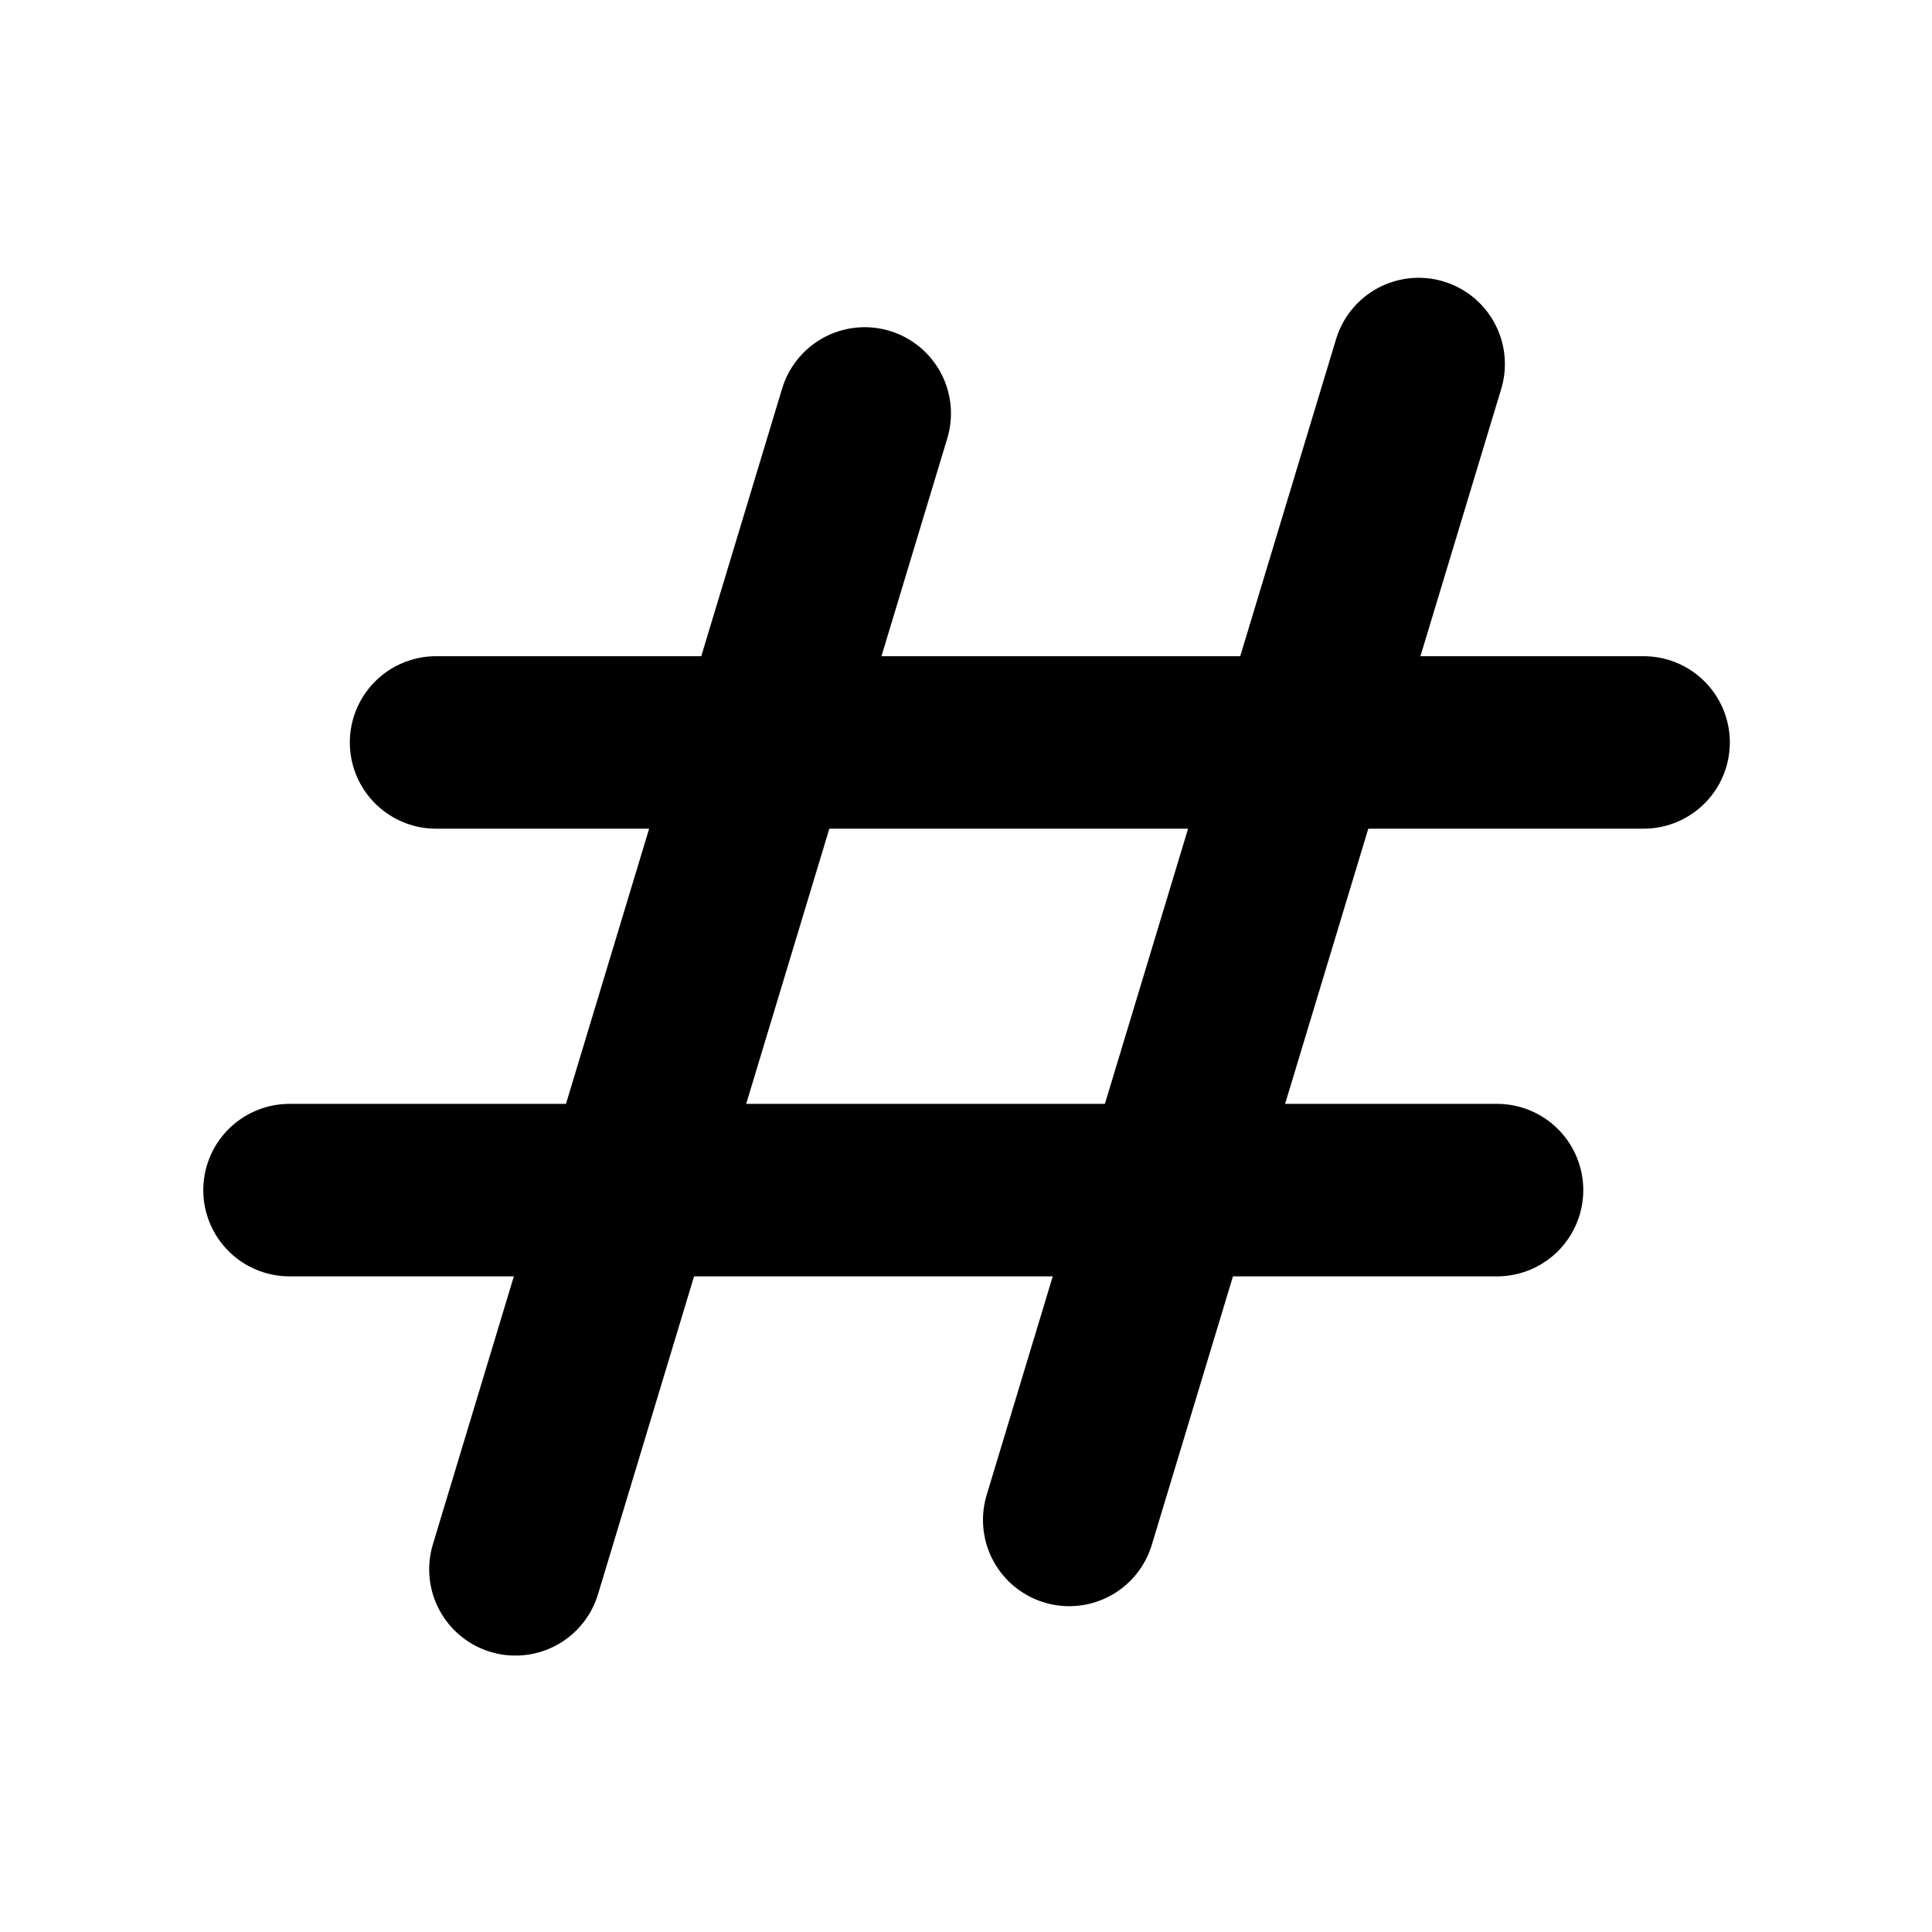
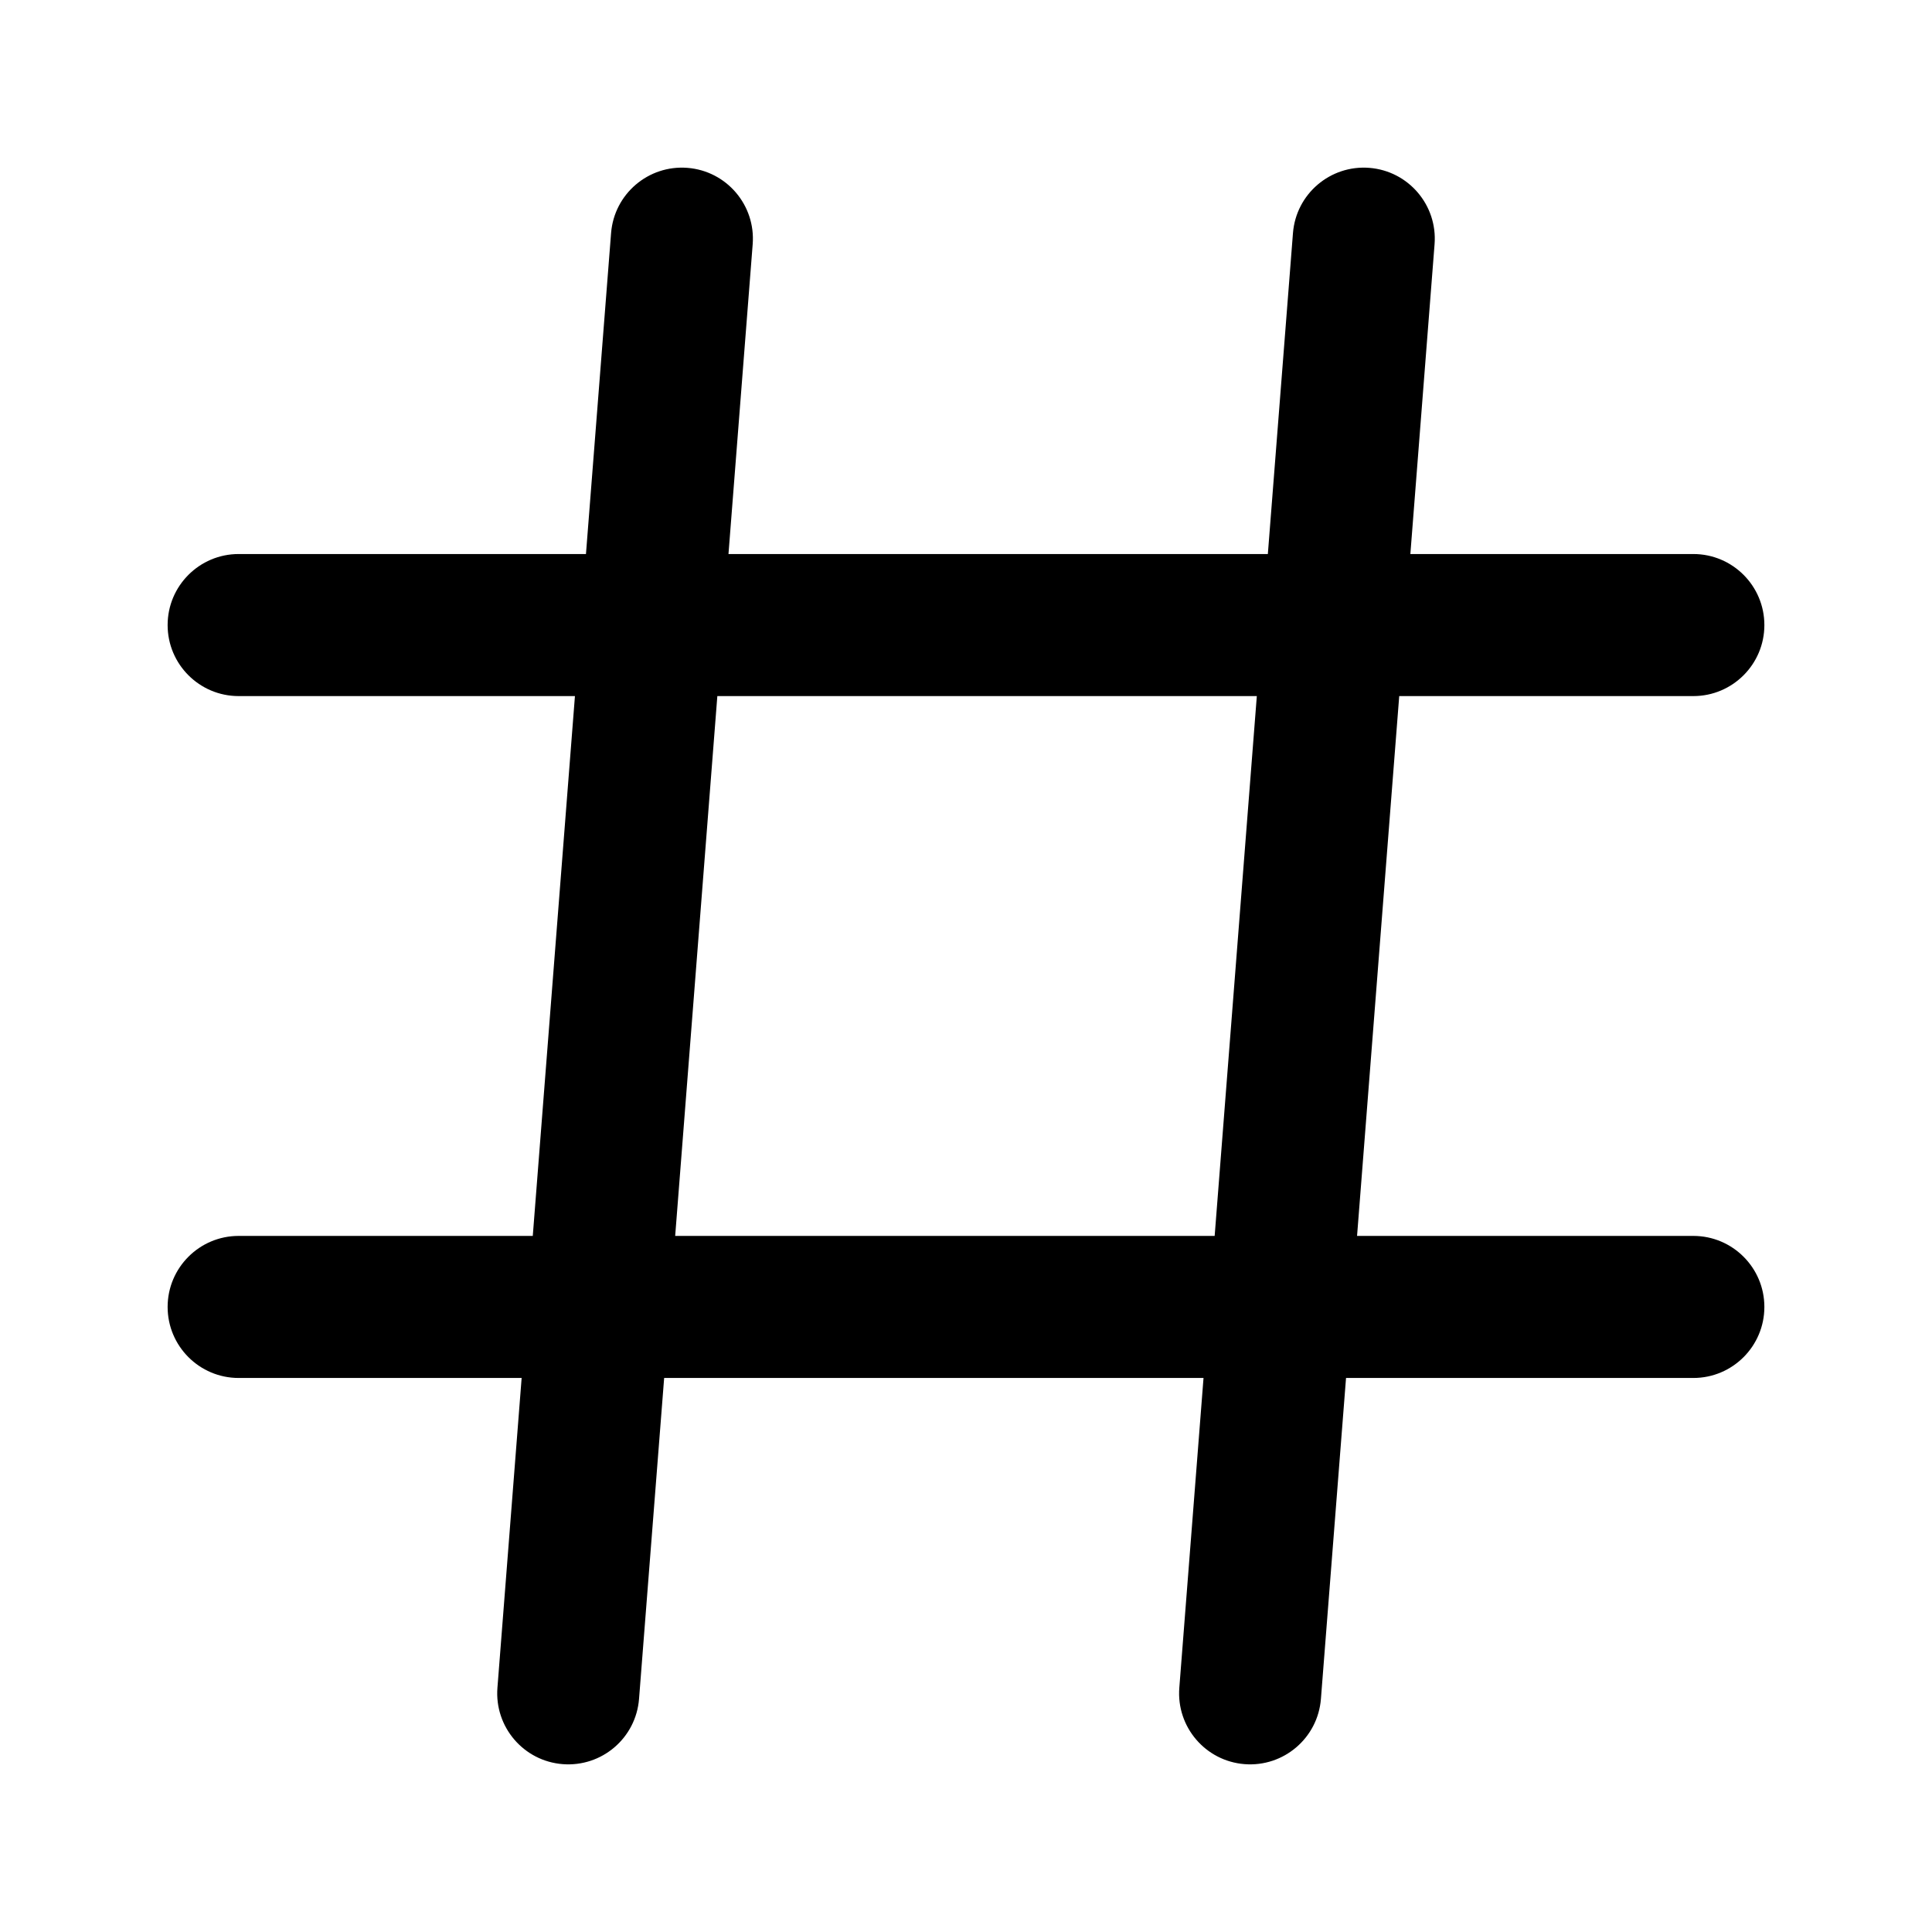
- <svg xmlns="http://www.w3.org/2000/svg" width="14" height="14" viewBox="0 0 14 14" fill="none">
-   <line x1="10.28" y1="2.638" x2="7.748" y2="11.014" stroke="black" stroke-width="1.25" stroke-linecap="round" />
-   <line x1="6.266" y1="2.996" x2="3.735" y2="11.372" stroke="black" stroke-width="1.25" stroke-linecap="round" />
-   <line x1="3.16" y1="5.38" x2="11.91" y2="5.38" stroke="black" stroke-width="1.25" stroke-linecap="round" />
-   <line x1="2.098" y1="8.624" x2="10.848" y2="8.624" stroke="black" stroke-width="1.25" stroke-linecap="round" />
+ <svg xmlns="http://www.w3.org/2000/svg" width="17" height="17" viewBox="0 0 17 17" fill="none">
+   <path fill-rule="evenodd" clip-rule="evenodd" d="M12.623 2.149C12.65 1.805 12.393 1.504 12.049 1.477C11.705 1.45 11.404 1.707 11.377 2.051L11.156 4.875H6.41L6.623 2.149C6.65 1.805 6.393 1.504 6.049 1.477C5.705 1.45 5.404 1.707 5.377 2.051L5.156 4.875H2.1C1.755 4.875 1.475 5.155 1.475 5.5C1.475 5.845 1.755 6.125 2.1 6.125H5.059L4.688 10.875H2.1C1.755 10.875 1.475 11.155 1.475 11.5C1.475 11.845 1.755 12.125 2.1 12.125H4.59L4.377 14.851C4.35 15.195 4.607 15.496 4.951 15.523C5.296 15.55 5.596 15.293 5.623 14.949L5.844 12.125H10.59L10.377 14.851C10.35 15.195 10.607 15.496 10.951 15.523C11.295 15.55 11.596 15.293 11.623 14.949L11.844 12.125H14.9C15.245 12.125 15.525 11.845 15.525 11.5C15.525 11.155 15.245 10.875 14.9 10.875H11.941L12.312 6.125H14.9C15.245 6.125 15.525 5.845 15.525 5.5C15.525 5.155 15.245 4.875 14.9 4.875H12.41L12.623 2.149ZM10.688 10.875L11.059 6.125H6.312L5.941 10.875H10.688Z" fill="black" />
</svg>
